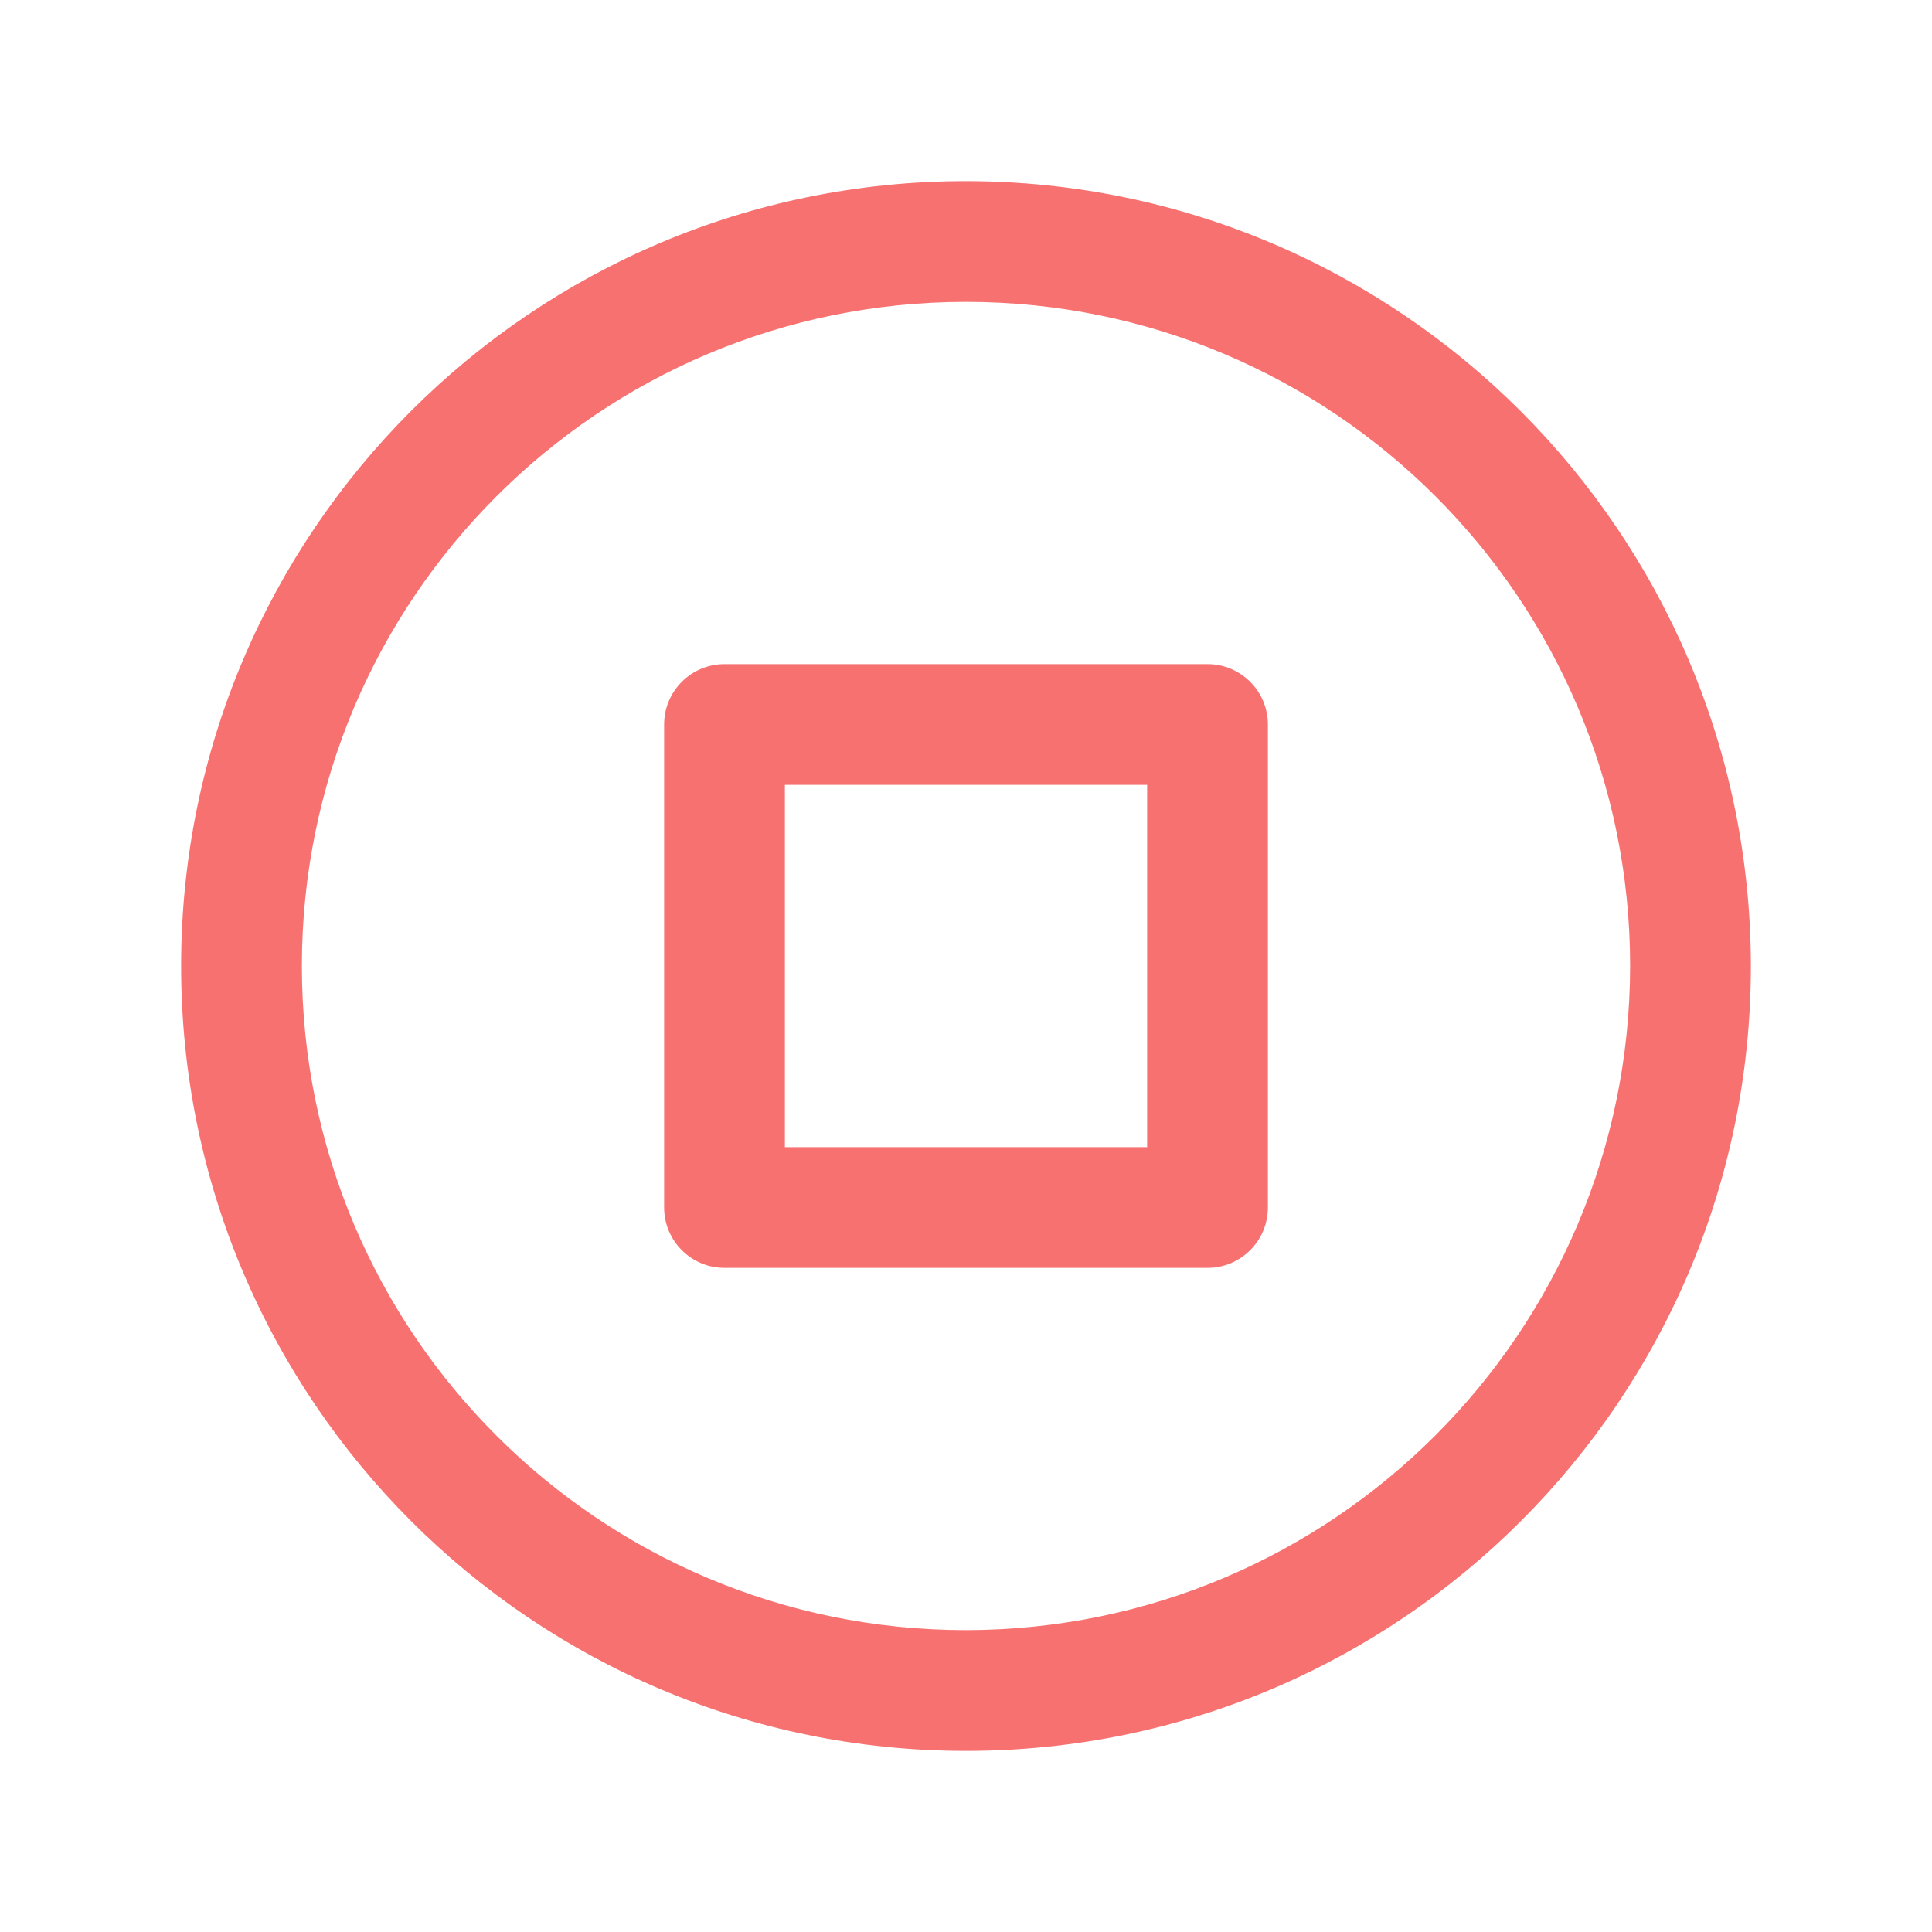
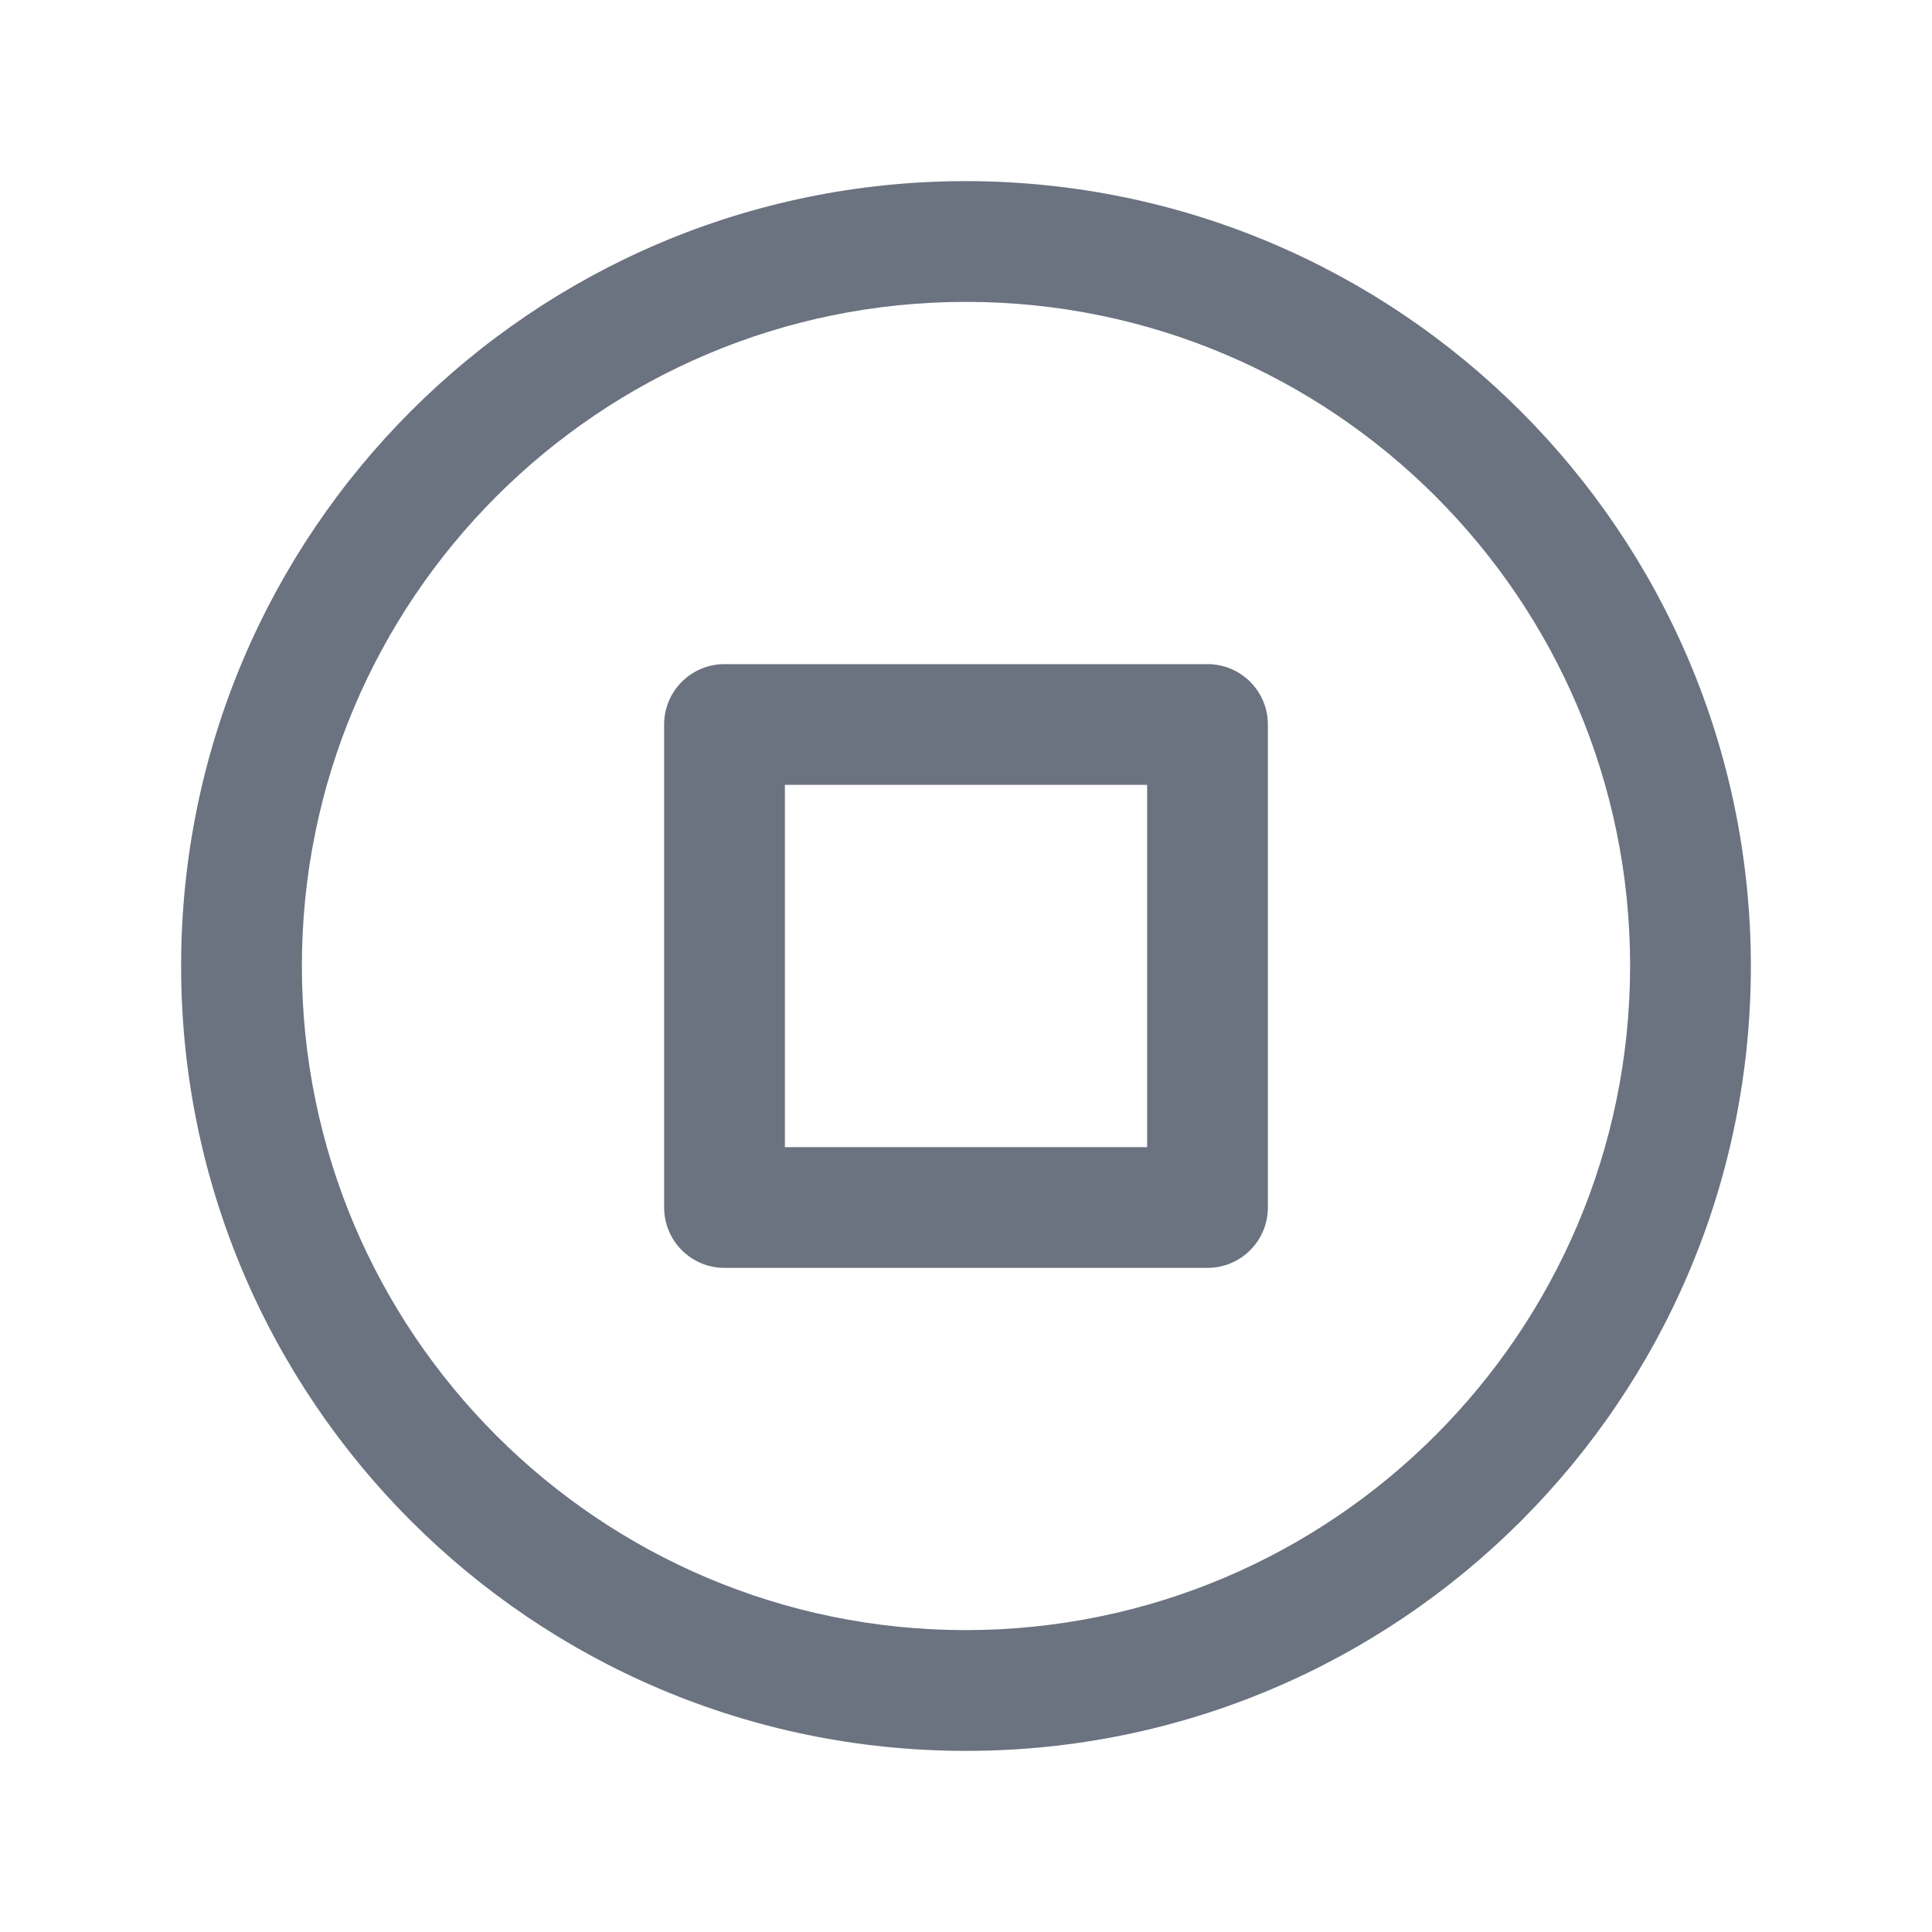
- <svg xmlns="http://www.w3.org/2000/svg" viewBox="0 0 256 256" fill="#f87171">
+ <svg xmlns="http://www.w3.org/2000/svg" viewBox="0 0 256 256" fill="#6b7280">
  <path d="M128,24A104,104,0,1,0,232,128,104.11,104.11,0,0,0,128,24Zm0,192a88,88,0,1,1,88-88A88.1,88.1,0,0,1,128,216ZM160,88H96a8,8,0,0,0-8,8v64a8,8,0,0,0,8,8h64a8,8,0,0,0,8-8V96A8,8,0,0,0,160,88Zm-8,64H104V104h48Z" />
</svg>
